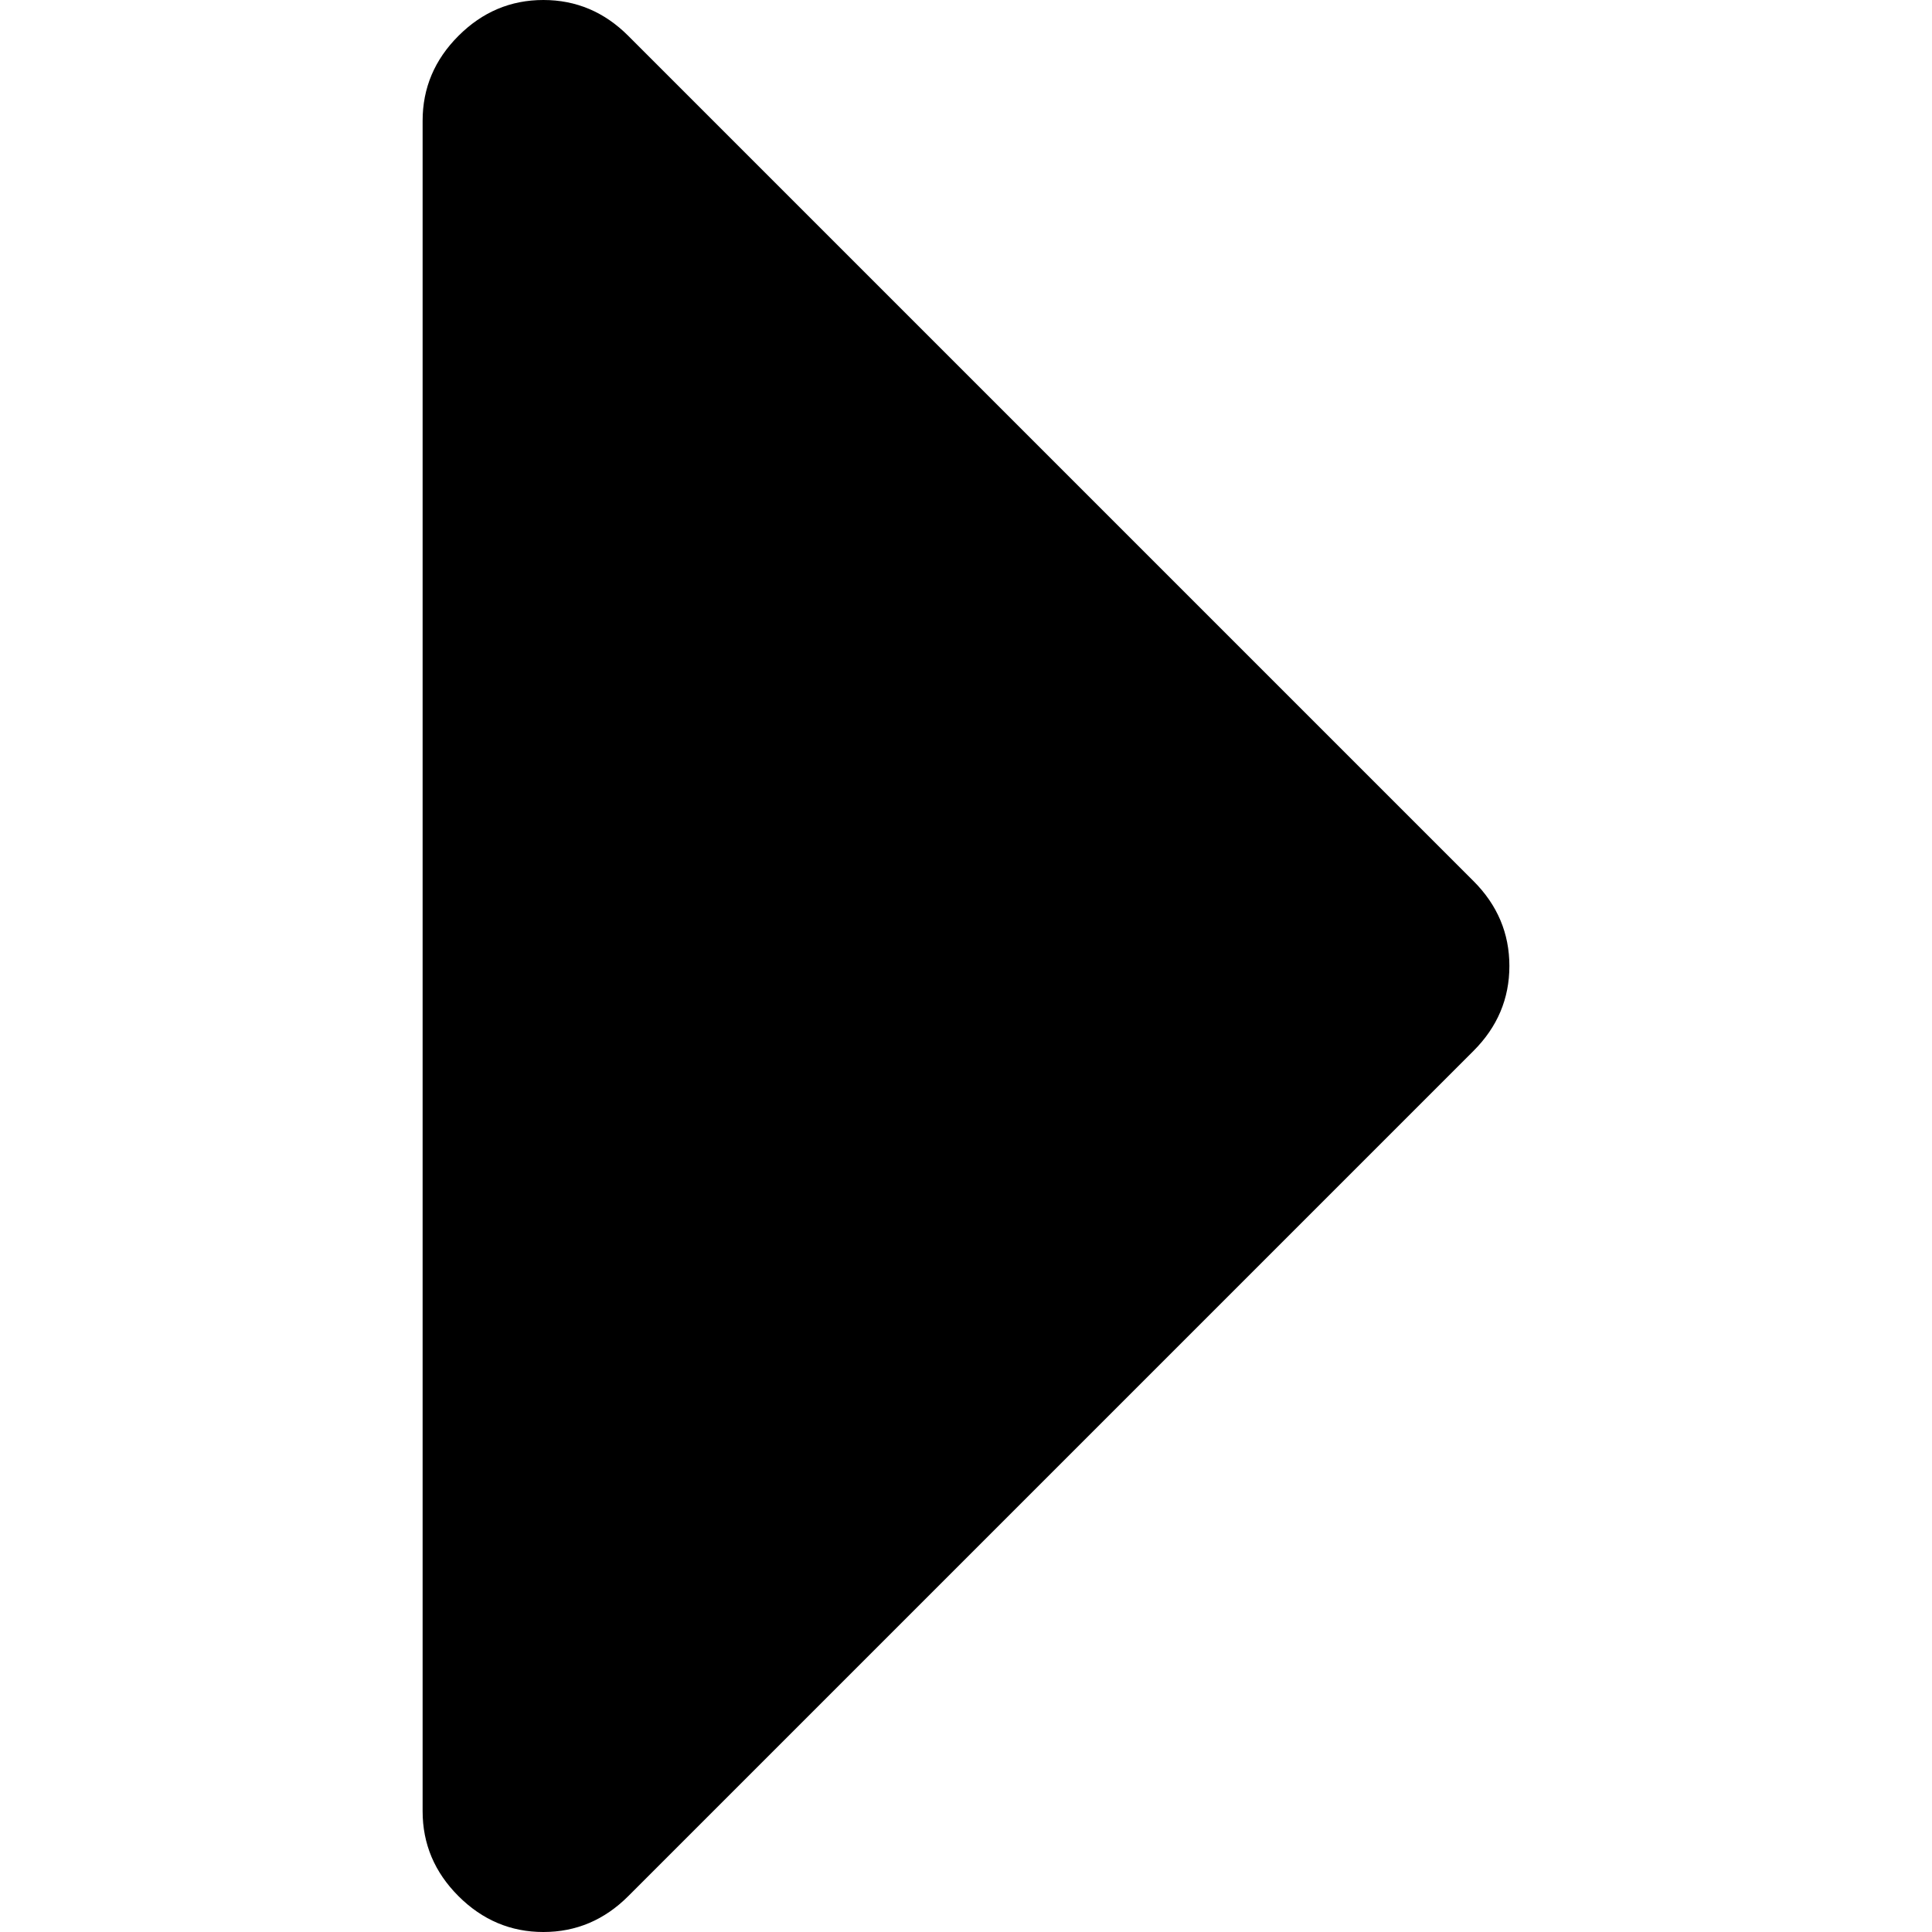
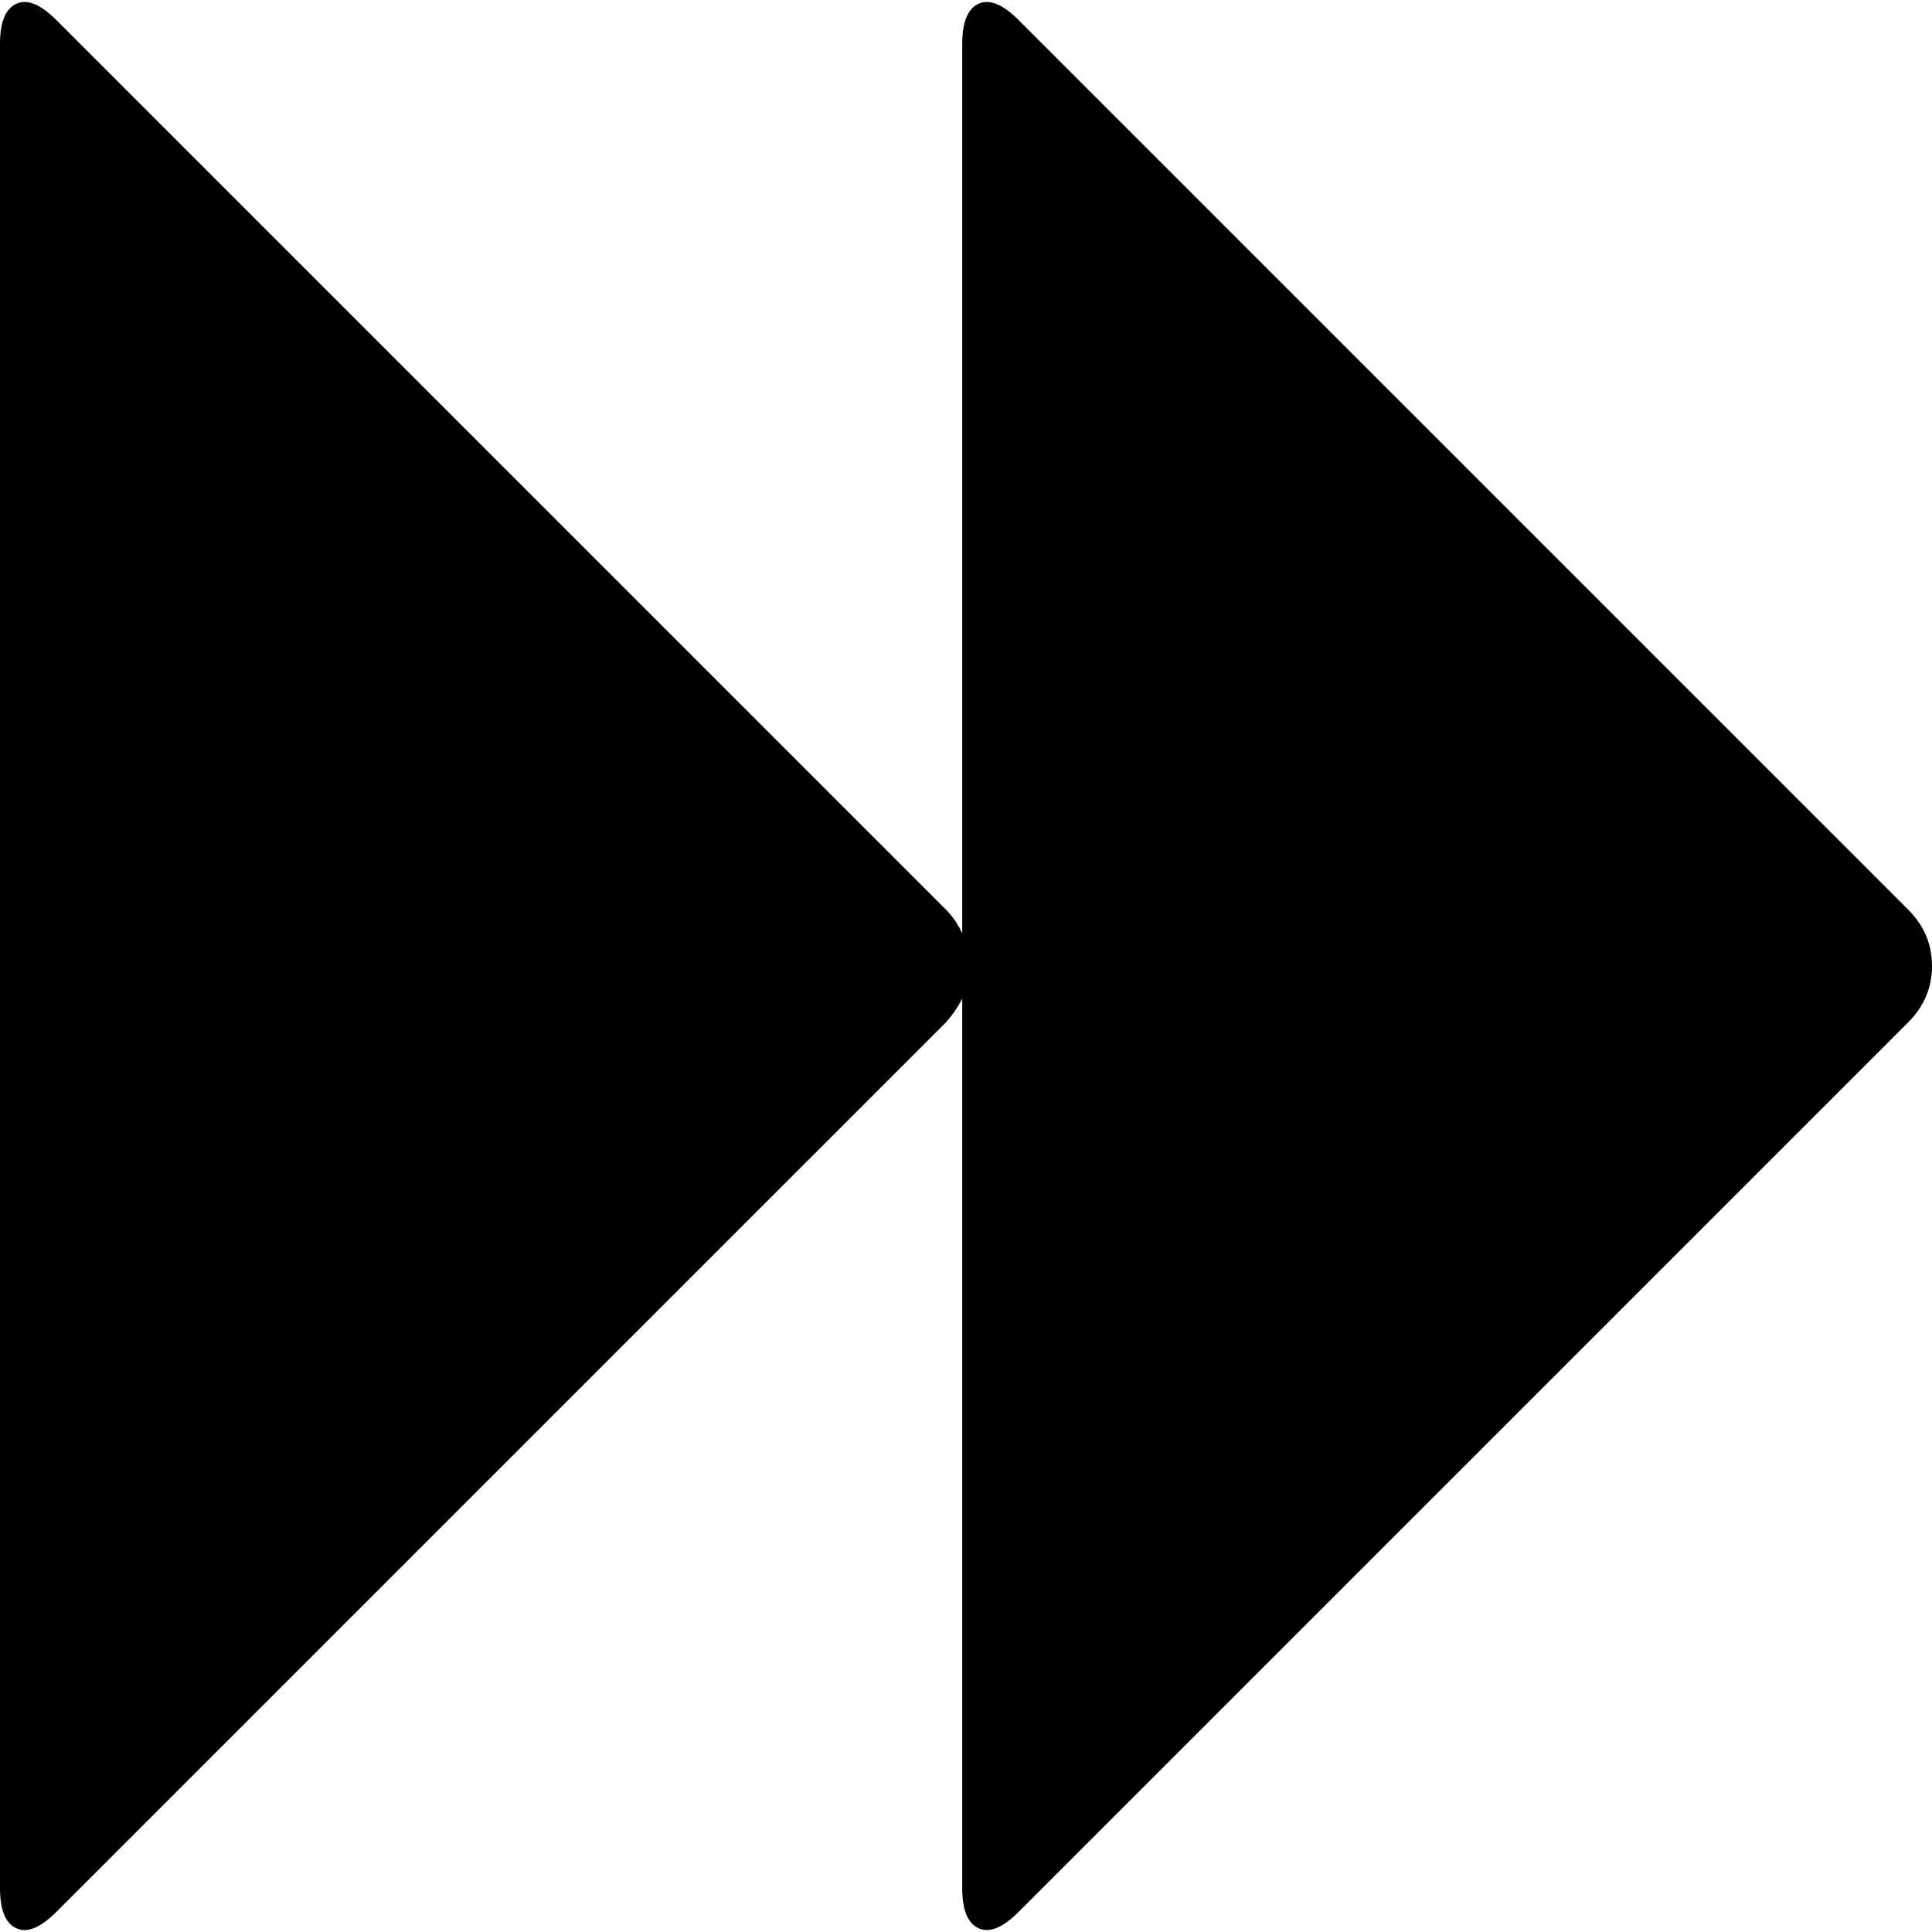
- <svg xmlns="http://www.w3.org/2000/svg" version="1.1" id="Capa_1" x="0px" y="0px" width="292.359px" height="292.359px" viewBox="0 0 292.359 292.359" style="enable-background:new 0 0 292.359 292.359;" xml:space="preserve">
+ <svg xmlns="http://www.w3.org/2000/svg" version="1.1" id="Capa_1" x="0px" y="0px" width="440.25px" height="440.25px" viewBox="0 0 440.25 440.25" style="enable-background:new 0 0 440.25 440.25;" xml:space="preserve">
  <g>
-     <path d="M222.979,133.331L95.073,5.424C91.456,1.807,87.178,0,82.226,0c-4.952,0-9.233,1.807-12.85,5.424   c-3.617,3.617-5.424,7.898-5.424,12.847v255.813c0,4.948,1.807,9.232,5.424,12.847c3.621,3.617,7.902,5.428,12.85,5.428   c4.949,0,9.23-1.811,12.847-5.428l127.906-127.907c3.614-3.613,5.428-7.897,5.428-12.847   C228.407,141.229,226.594,136.948,222.979,133.331z" />
+     <path d="M434.823,207.279L232.111,4.571c-3.609-3.617-6.655-4.856-9.133-3.713c-2.475,1.143-3.712,4.189-3.712,9.137v202.708   c-0.949-2.091-2.187-3.901-3.711-5.424L12.847,4.571C9.229,0.954,6.186-0.285,3.711,0.858C1.237,2.001,0,5.047,0,9.995v420.262   c0,4.948,1.237,7.994,3.711,9.138c2.474,1.14,5.518-0.1,9.135-3.721l202.708-202.701c1.521-1.711,2.762-3.524,3.711-5.428v202.712   c0,4.948,1.237,7.991,3.712,9.131c2.478,1.143,5.523-0.093,9.133-3.714l202.712-202.708c3.61-3.617,5.428-7.901,5.428-12.847   C440.248,215.178,438.433,210.896,434.823,207.279z" />
  </g>
  <g>
</g>
  <g>
</g>
  <g>
</g>
  <g>
</g>
  <g>
</g>
  <g>
</g>
  <g>
</g>
  <g>
</g>
  <g>
</g>
  <g>
</g>
  <g>
</g>
  <g>
</g>
  <g>
</g>
  <g>
</g>
  <g>
</g>
</svg>
